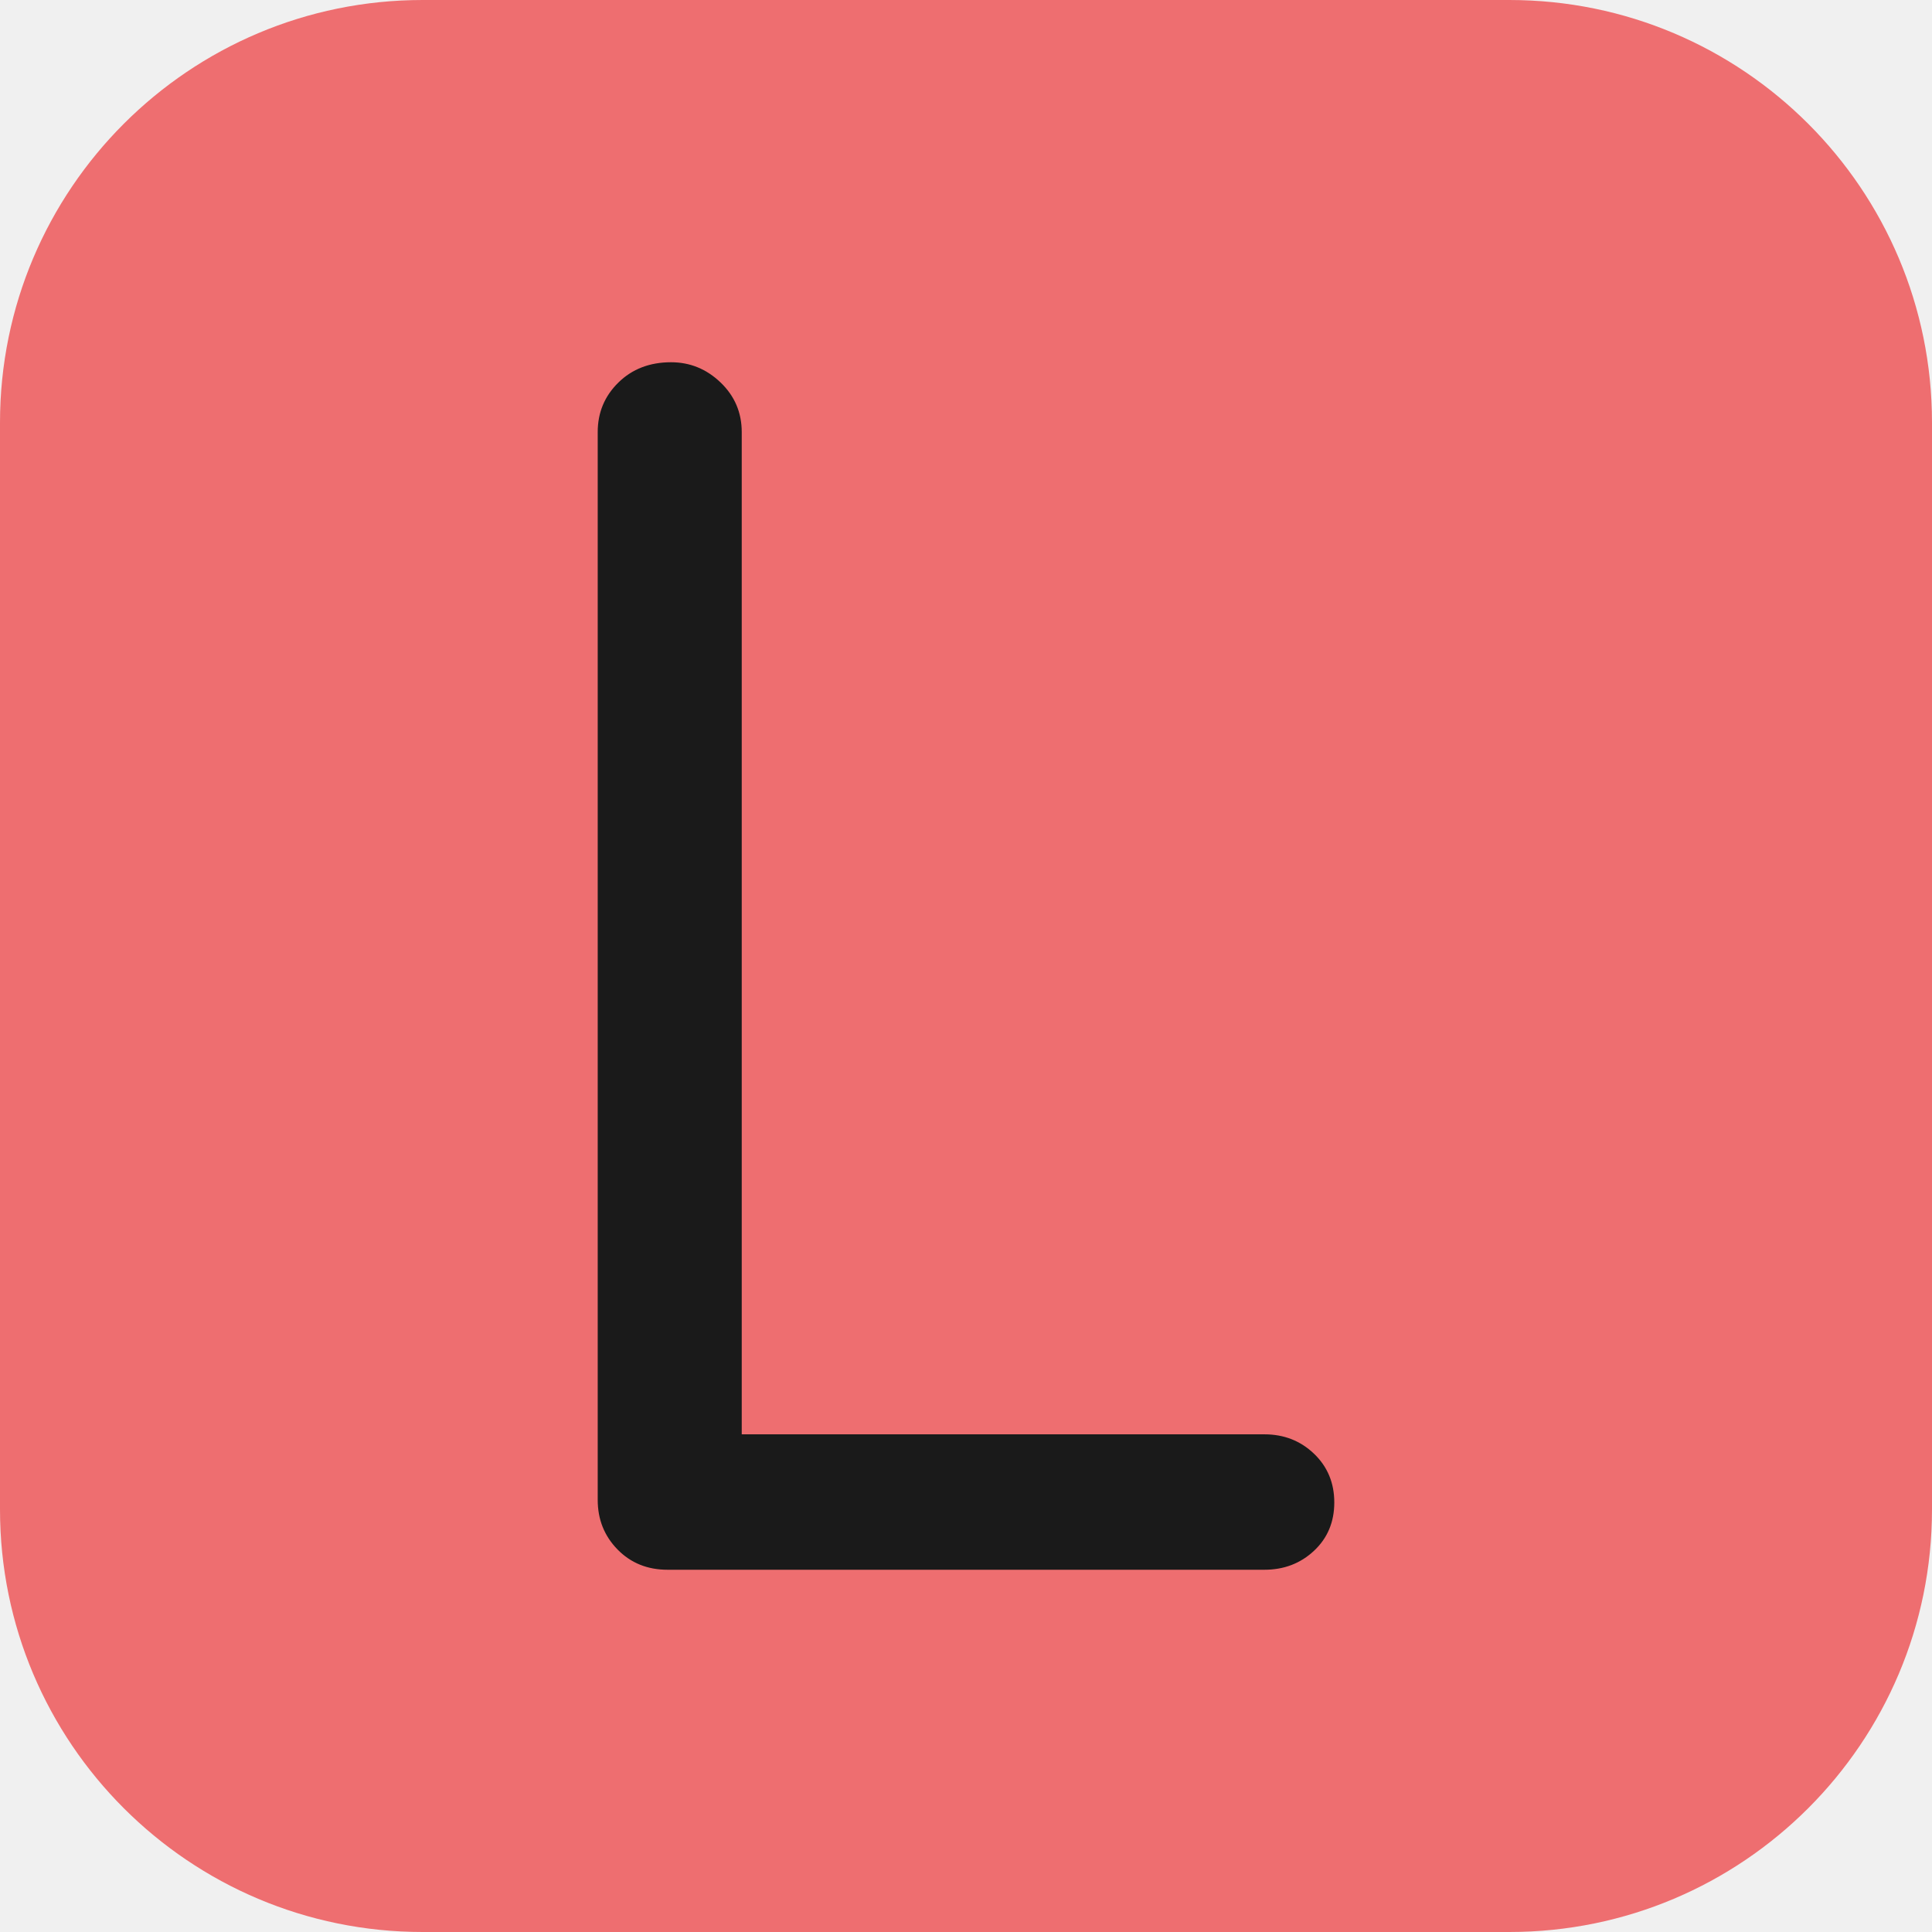
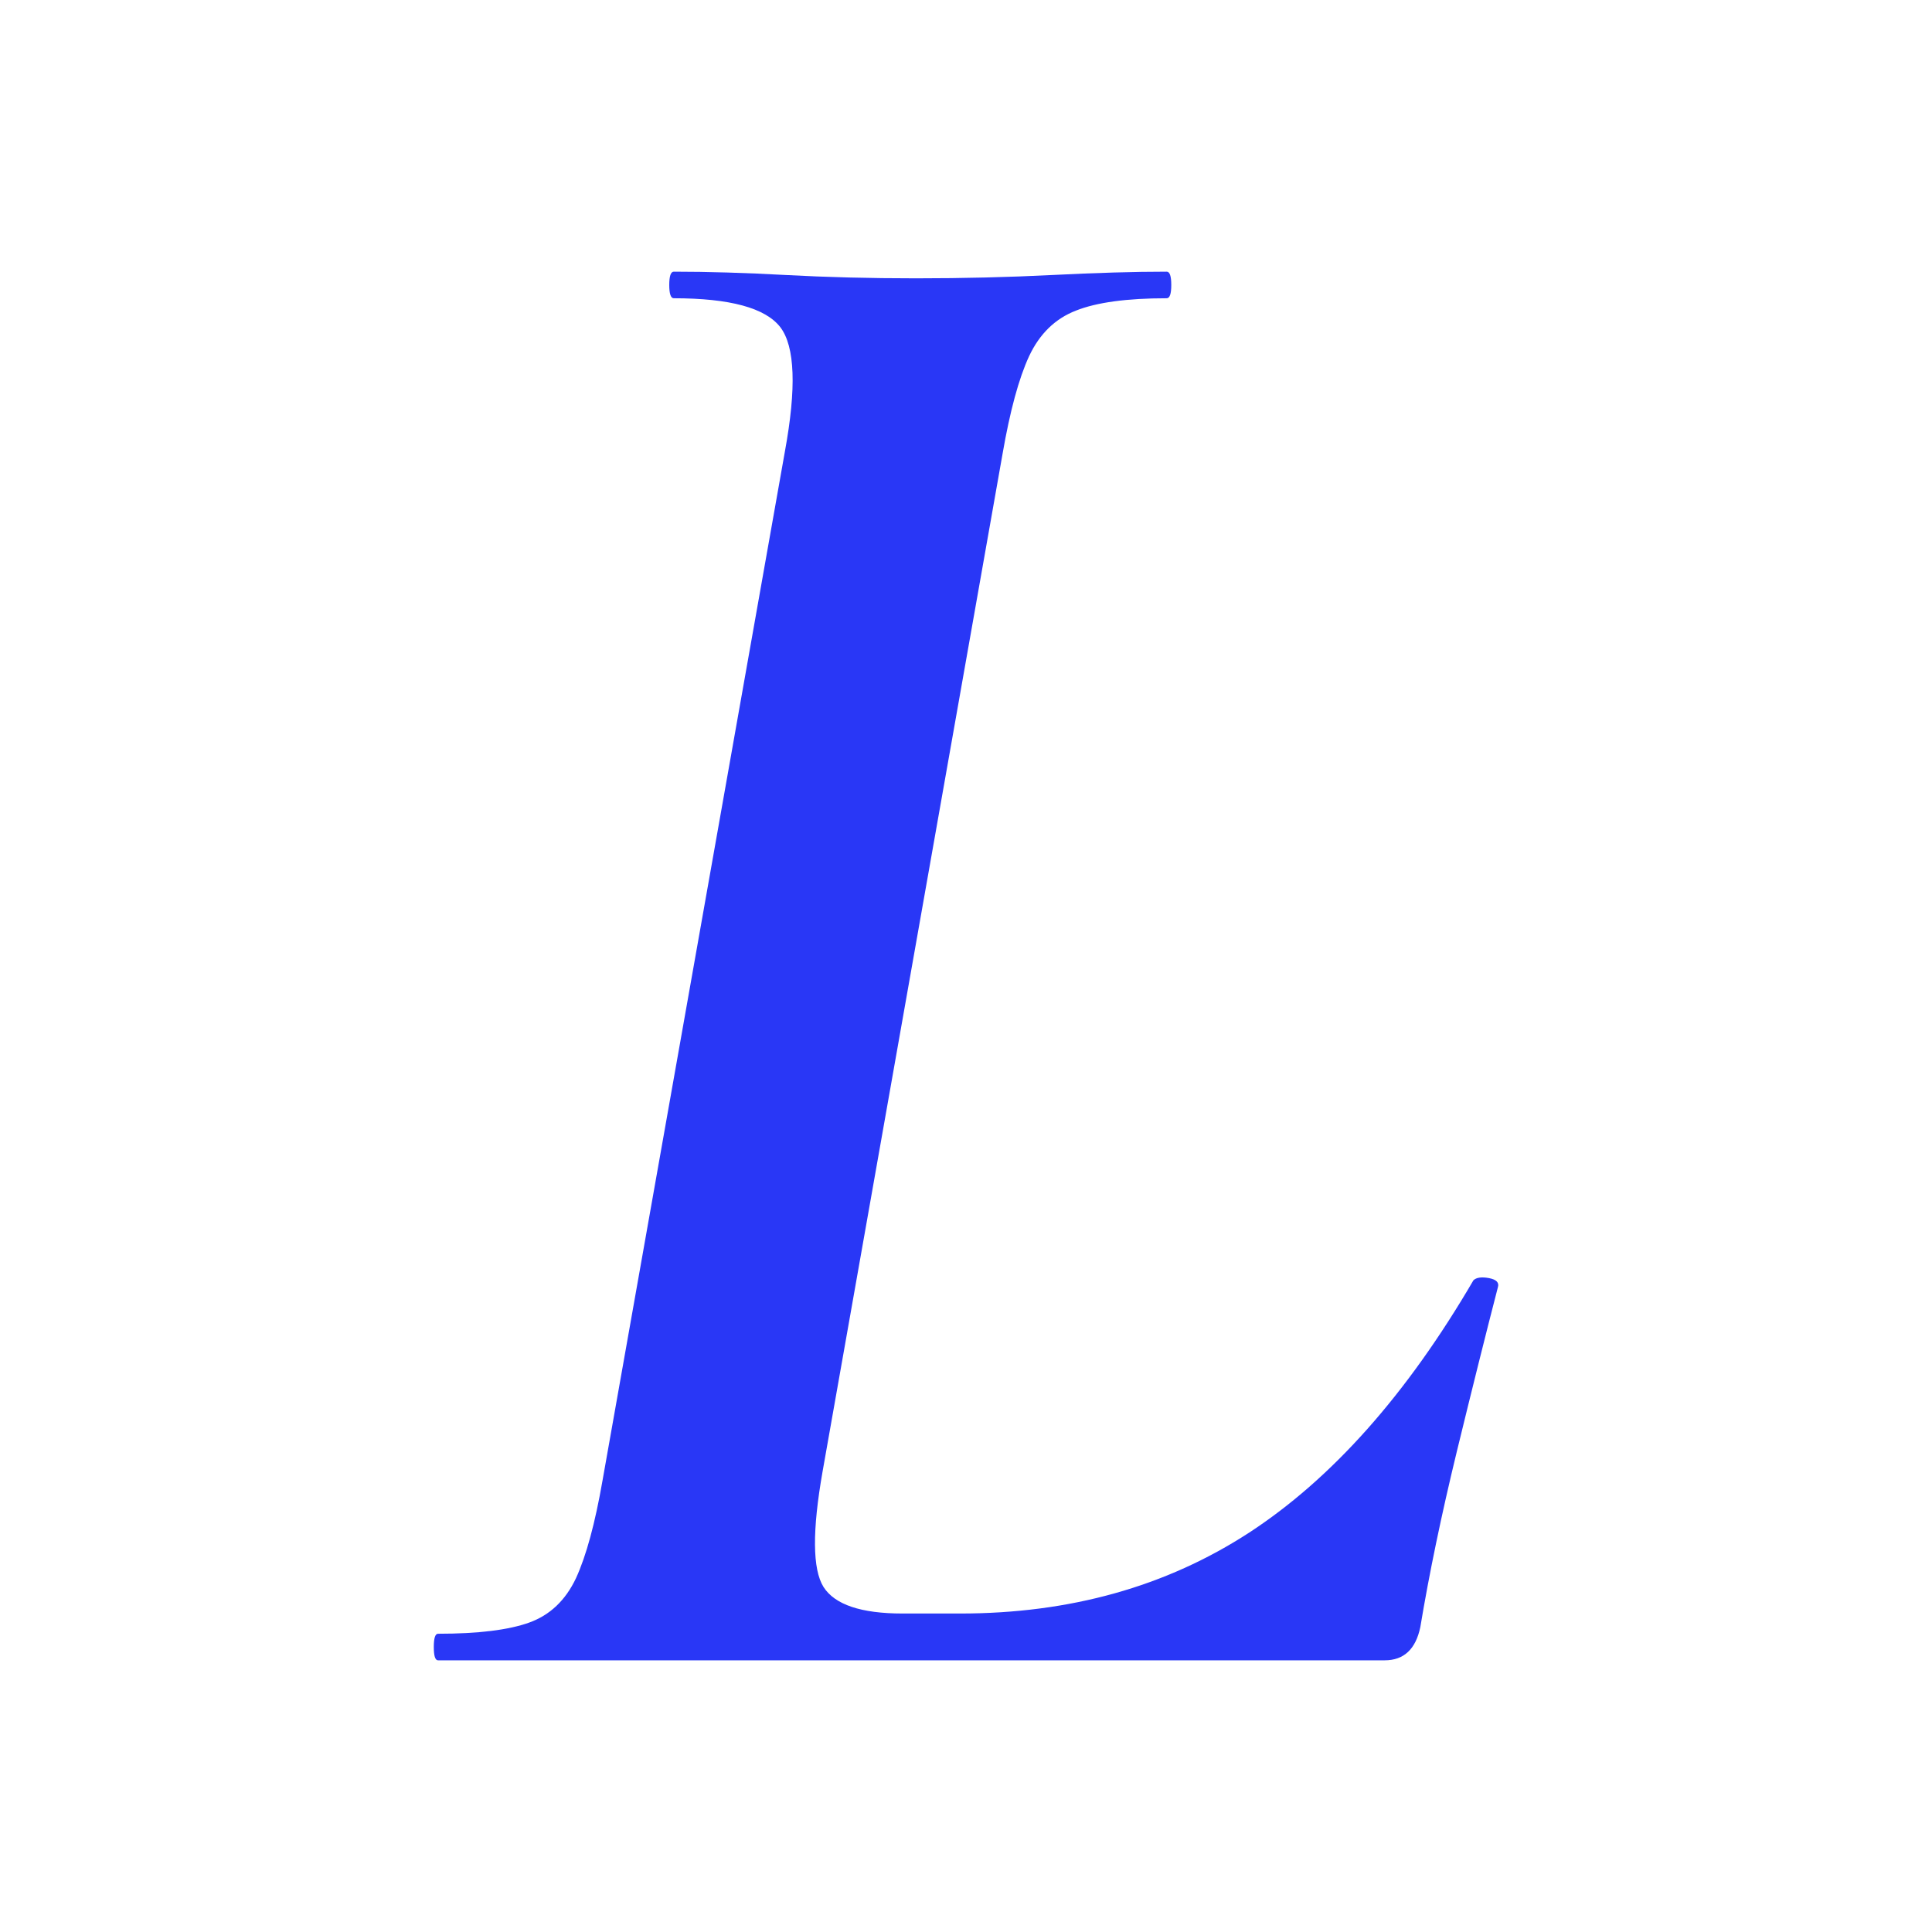
<svg xmlns="http://www.w3.org/2000/svg" viewBox="0 0 64 64">
-   <rect width="64" height="64" rx="14" fill="#ee6e70" />
-   <path fill="#1a1a1a" d="M41.886 47.514Q42.857 47.514 43.529 48.157Q44.2 48.8 44.2 49.771Q44.2 50.743 43.529 51.371Q42.857 52.0 41.886 52.0H22.114Q21.114 52.0 20.457 51.329Q19.8 50.657 19.8 49.686V14.314Q19.8 13.343 20.486 12.671Q21.171 12.0 22.229 12.0Q23.171 12.0 23.871 12.671Q24.571 13.343 24.571 14.314V48.514L23.429 47.514Z" />
+   <rect width="64" height="64" fill="#ffffff" />
+   <path fill="#2937f6" d="M14.51 55Q14.37 55 14.37 54.56Q14.37 54.12 14.51 54.12Q16.5 54.12 17.53 53.75Q18.56 53.38 19.08 52.28Q19.59 51.17 19.96 49.04L26 14.96Q26.58 11.8 25.85 10.84Q25.11 9.88 22.32 9.88Q22.17 9.88 22.17 9.44Q22.17 9 22.32 9Q24.01 9 26.03 9.11Q28.06 9.22 30.34 9.22Q32.69 9.22 34.86 9.11Q37.04 9 38.65 9Q38.8 9 38.8 9.44Q38.8 9.88 38.65 9.88Q36.67 9.88 35.64 10.29Q34.61 10.69 34.09 11.8Q33.58 12.9 33.21 15.04L27.25 48.74Q26.73 51.69 27.28 52.57Q27.84 53.45 29.9 53.45H31.81Q37.26 53.45 41.38 50.77Q45.5 48.08 48.81 42.41Q48.96 42.27 49.33 42.34Q49.69 42.41 49.62 42.64Q49.03 44.92 48.26 48.08Q47.49 51.25 47.05 53.9Q46.82 55 45.87 55Z" />
</svg>
